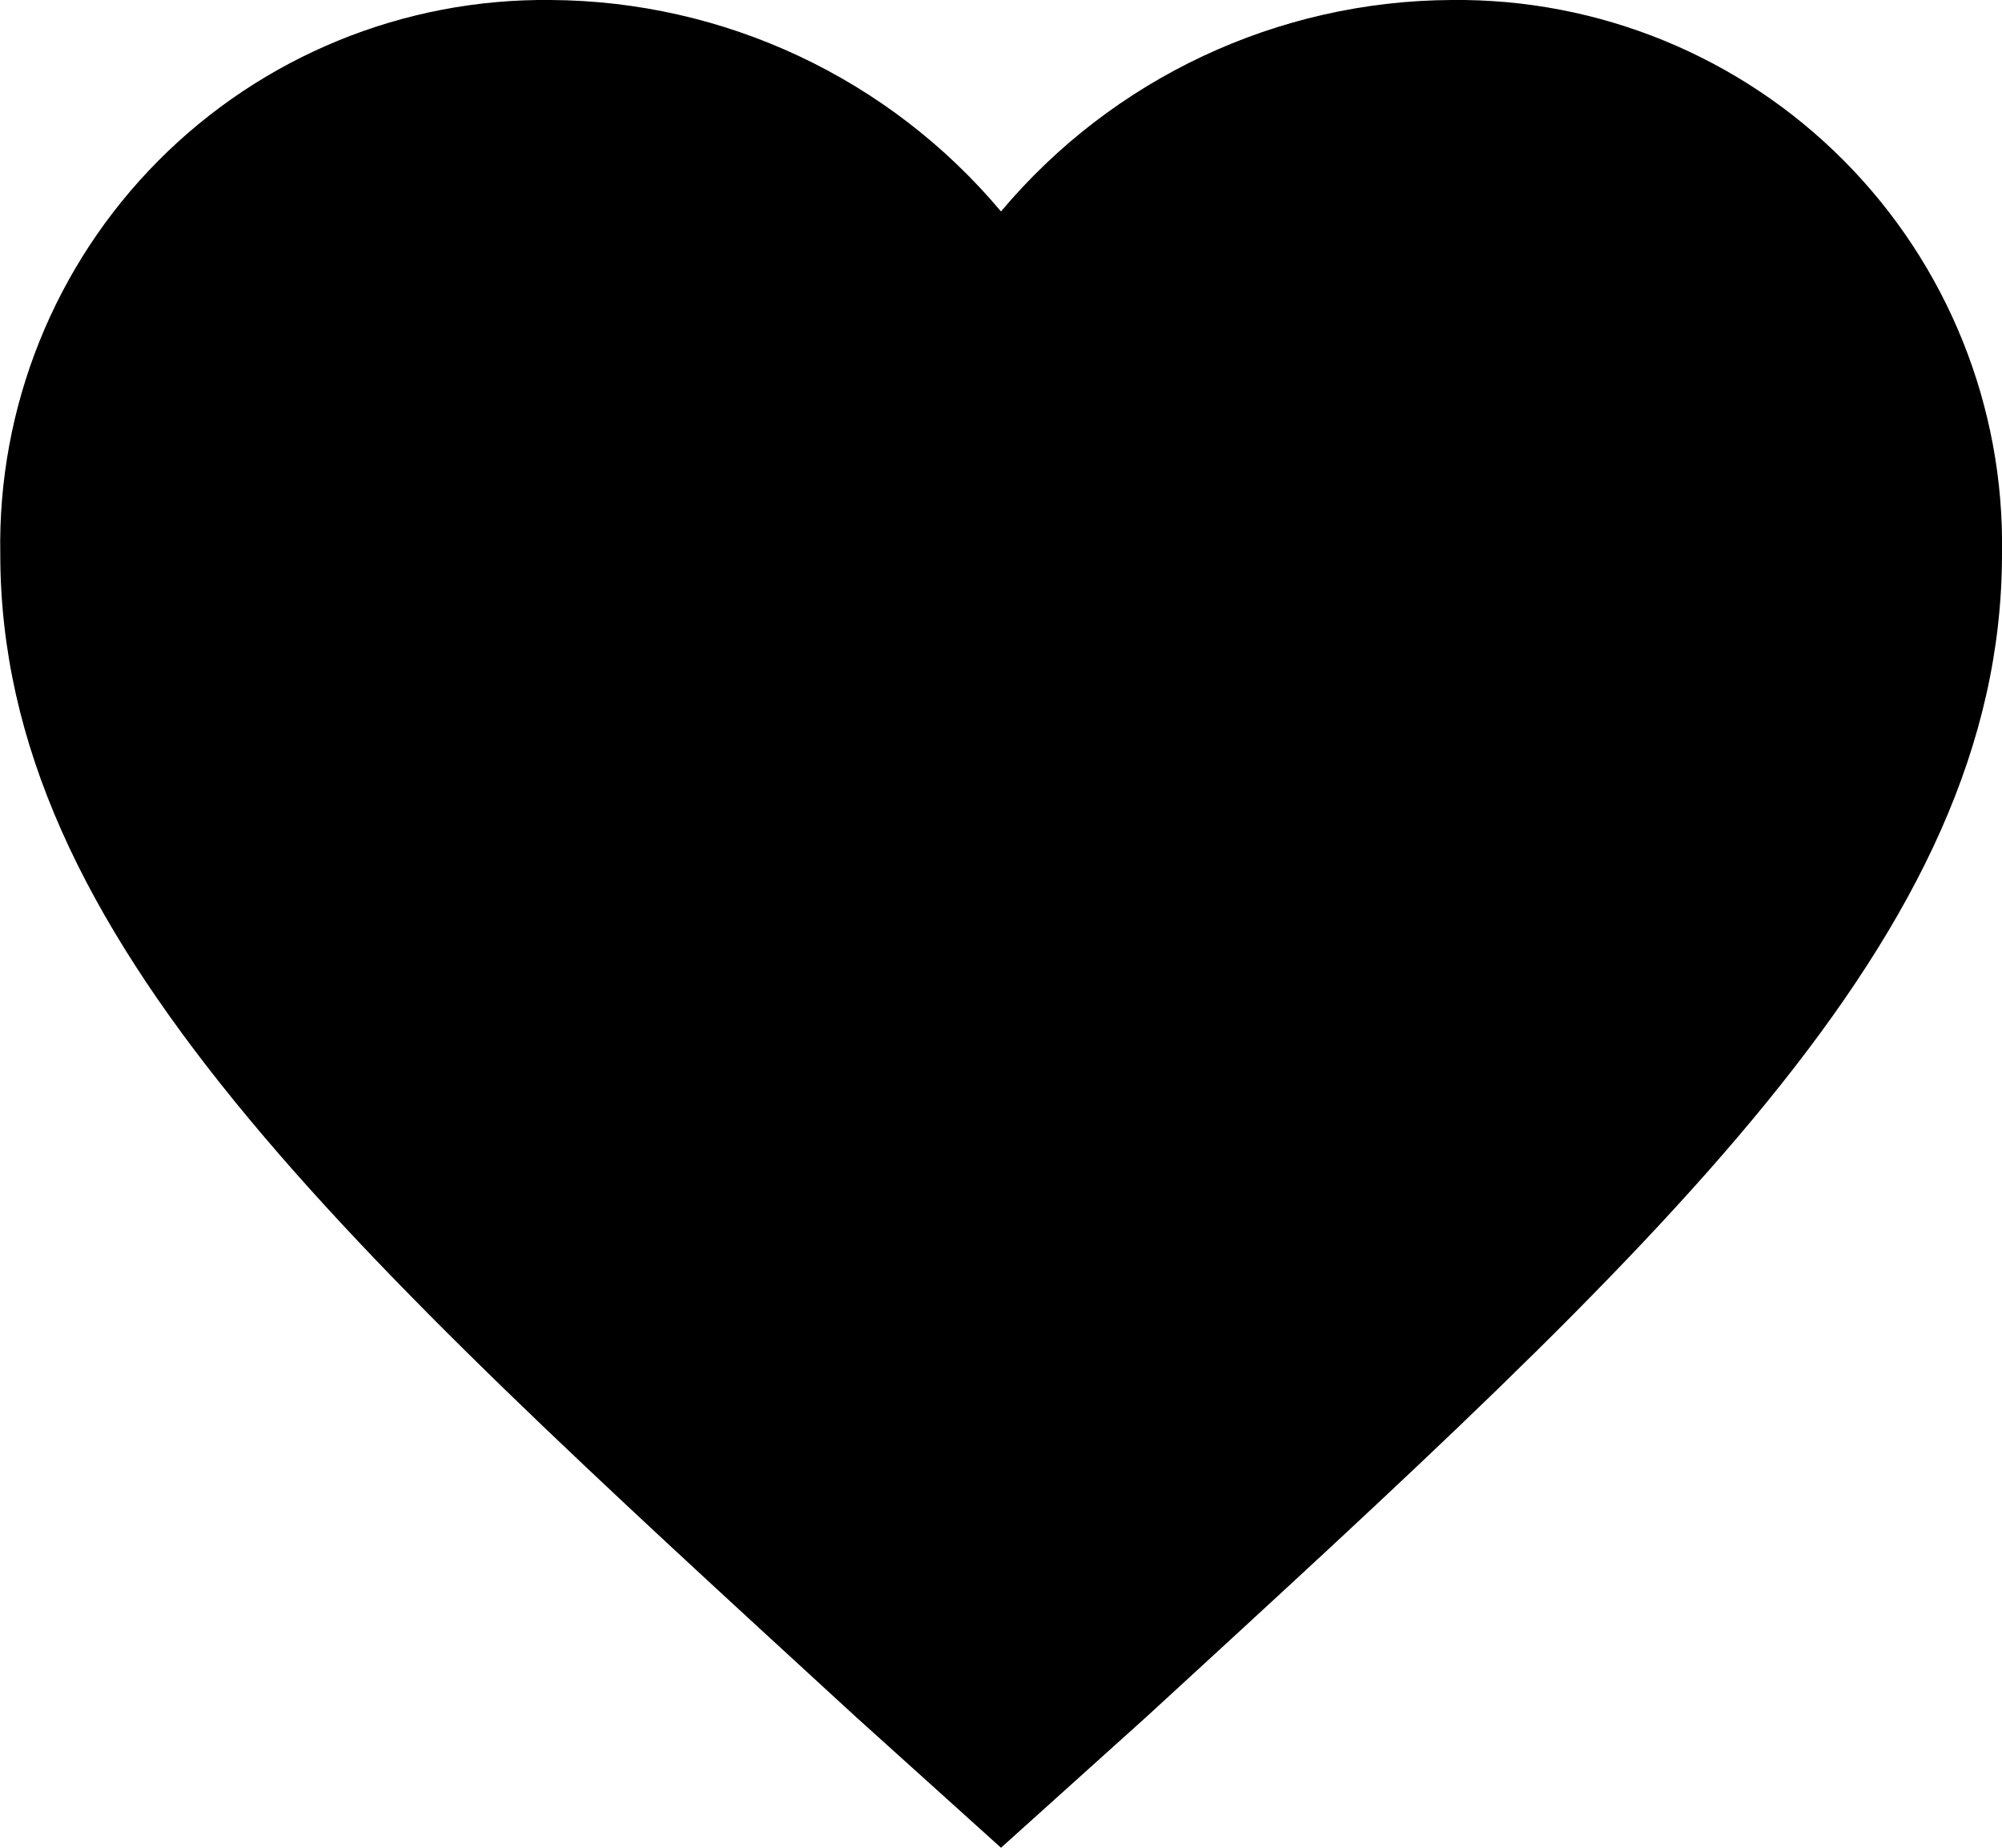
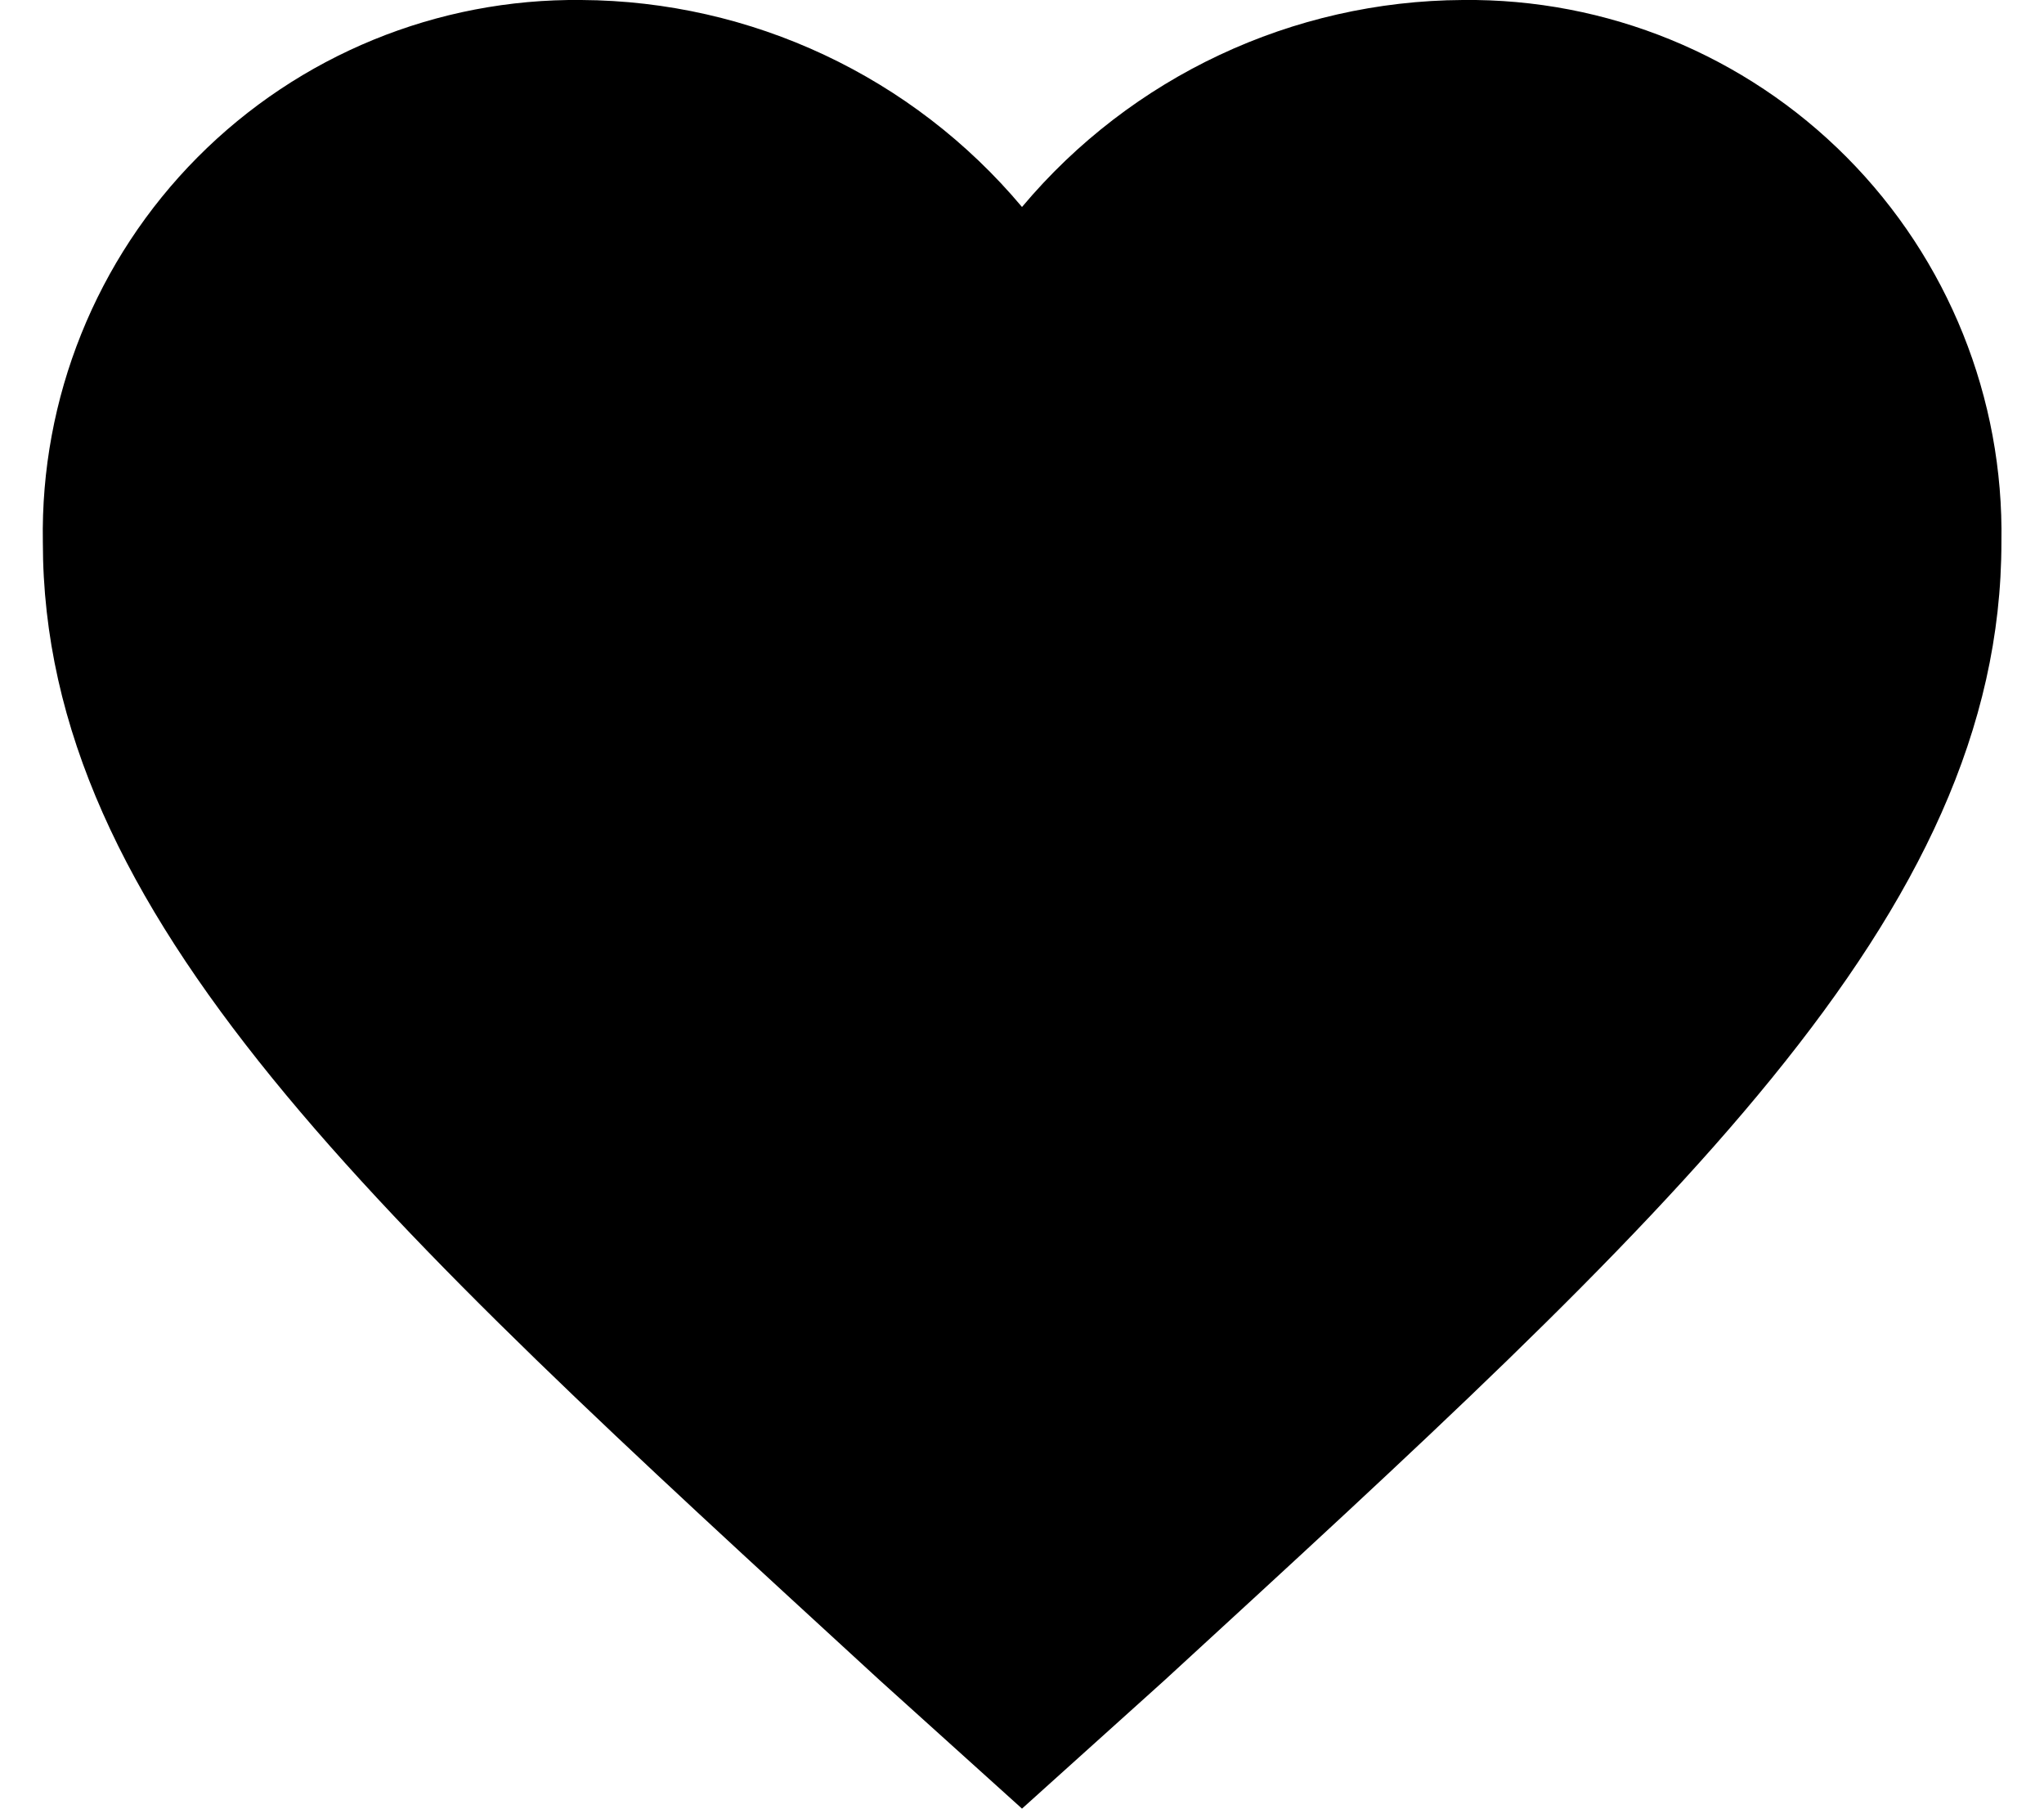
- <svg xmlns="http://www.w3.org/2000/svg" width="29.25" height="27" viewBox="0 0 29.25 27">
+ <svg xmlns="http://www.w3.org/2000/svg" width="26" height="23" viewBox="0 0 29.25 27">
  <path d="M18,31.5l-2.121-1.913c-7.532-6.915-12.5-11.4-12.5-16.994A7.954,7.954,0,0,1,11.419,4.5,8.652,8.652,0,0,1,18,7.59,8.651,8.651,0,0,1,24.581,4.5a7.954,7.954,0,0,1,8.044,8.093c0,5.591-4.972,10.079-12.5,16.994Z" transform="translate(-3.375 -4.5)" />
</svg>
